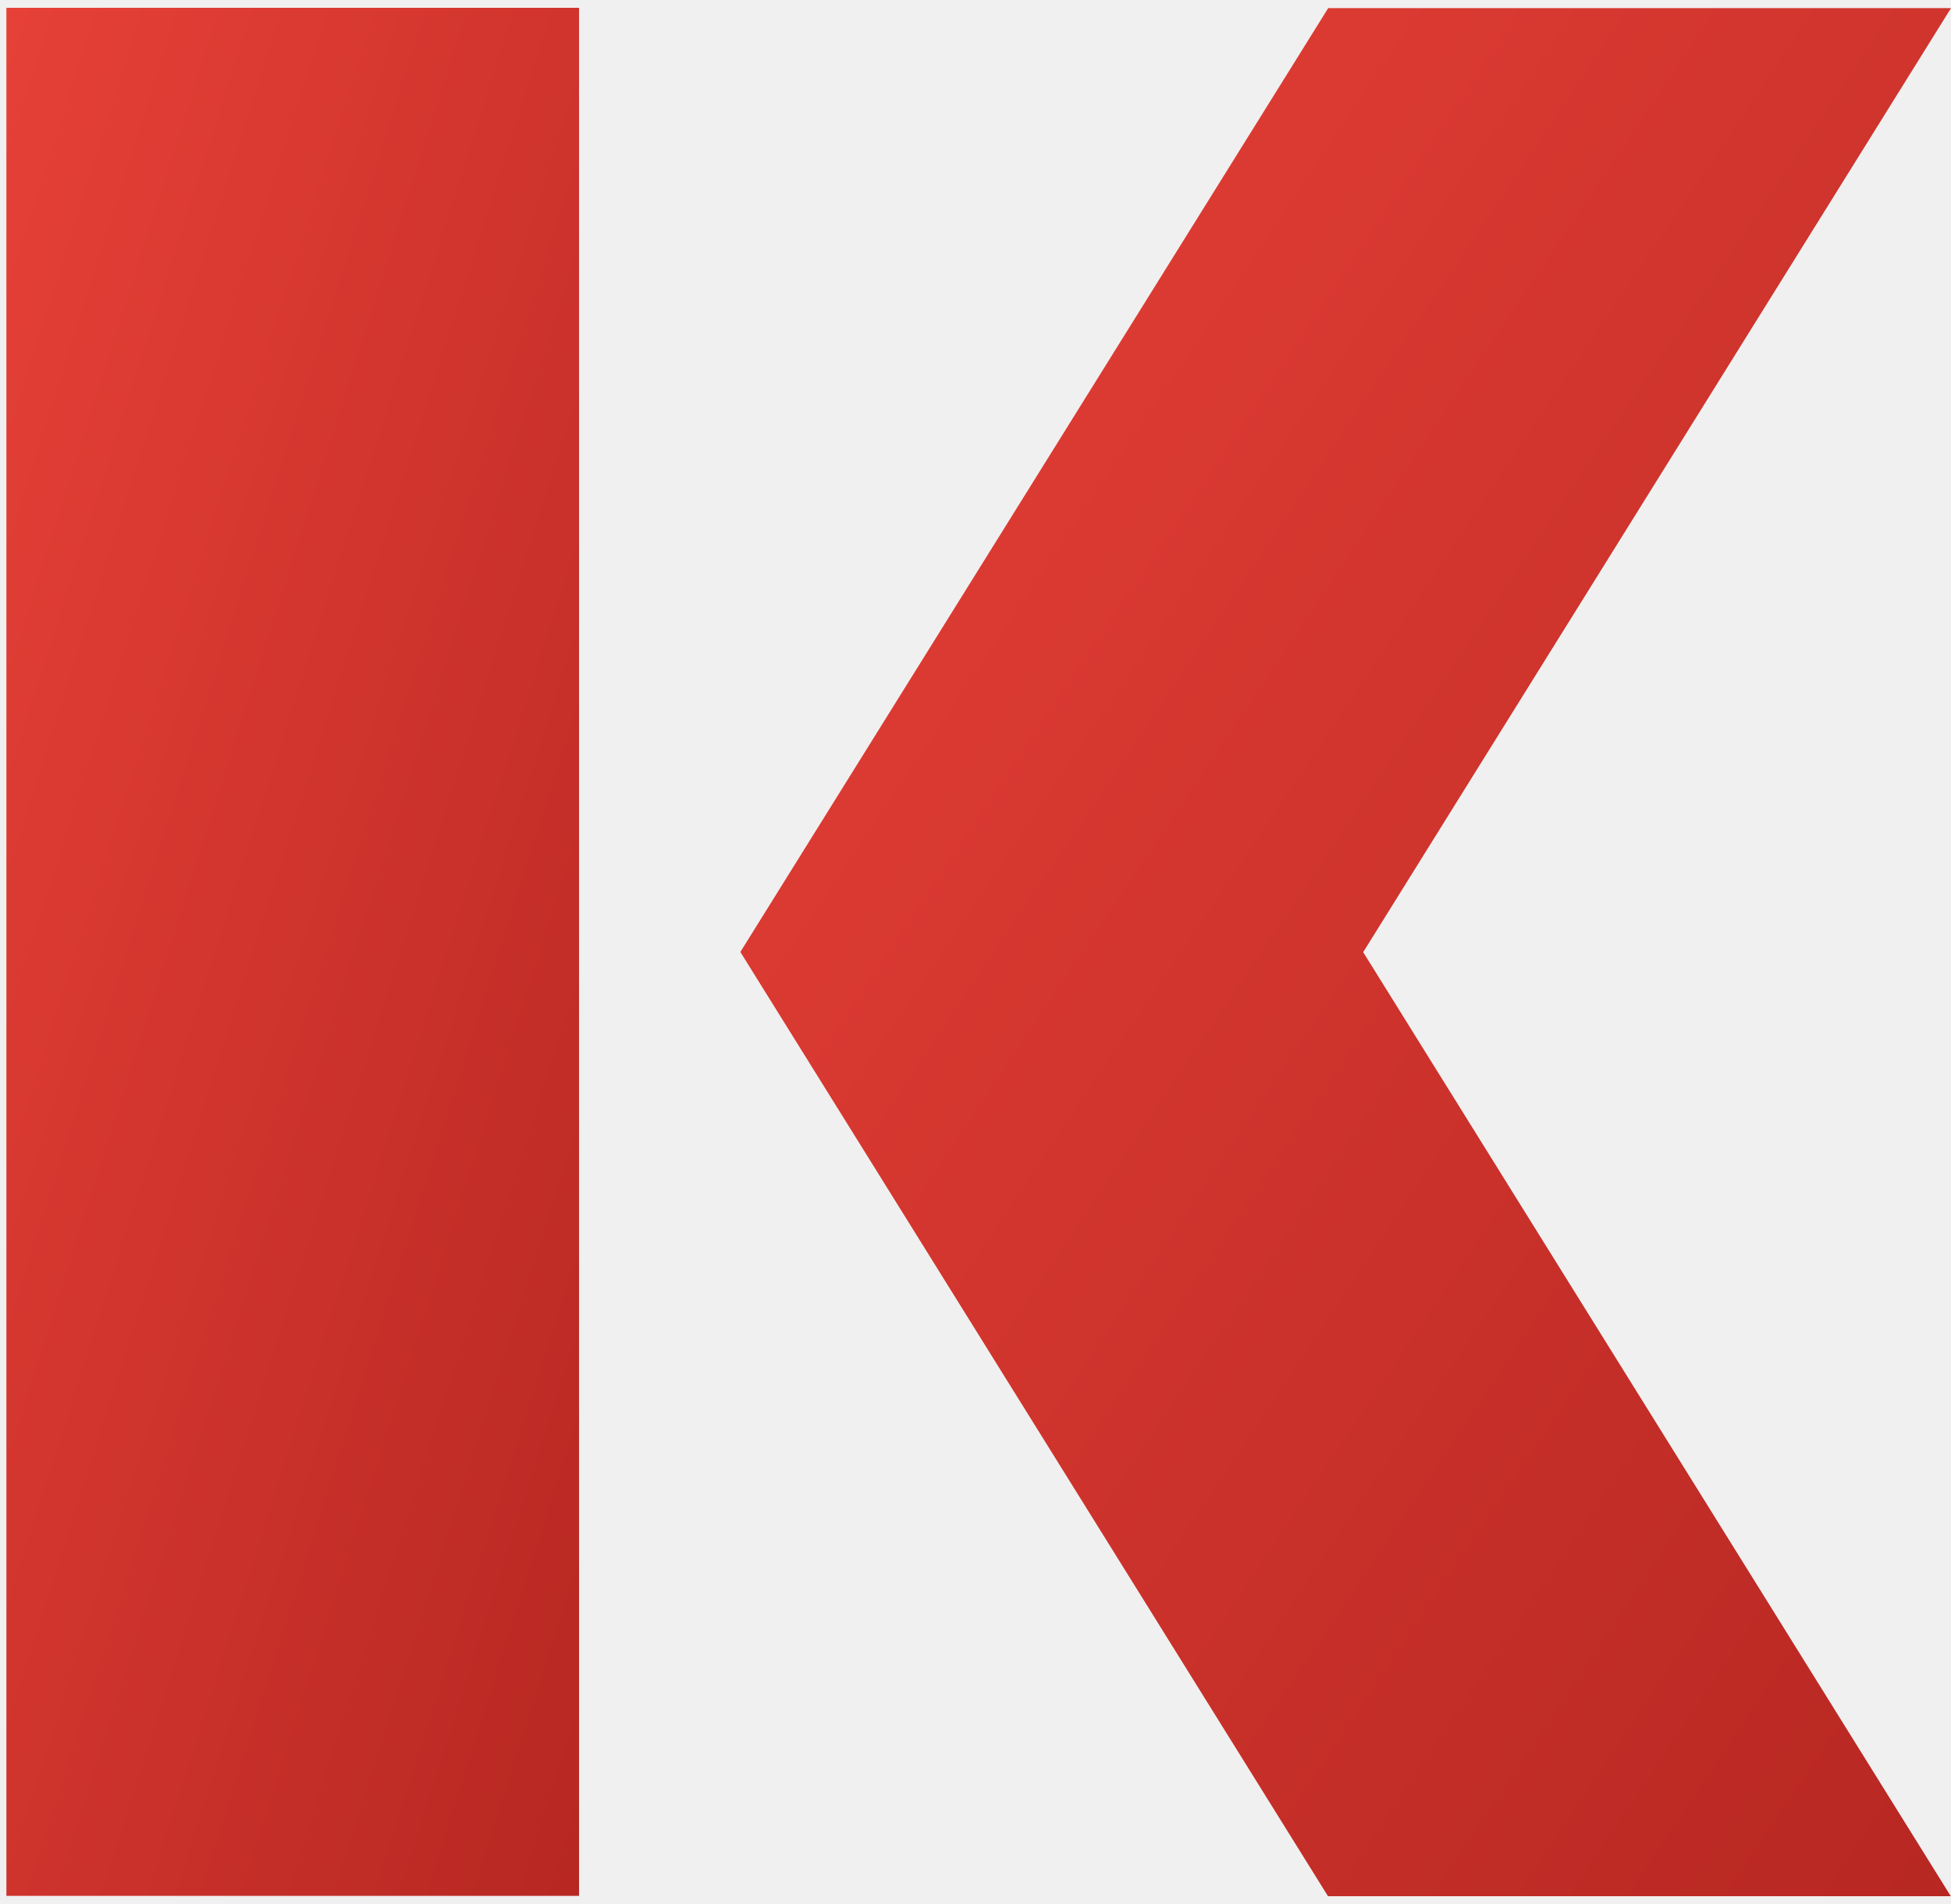
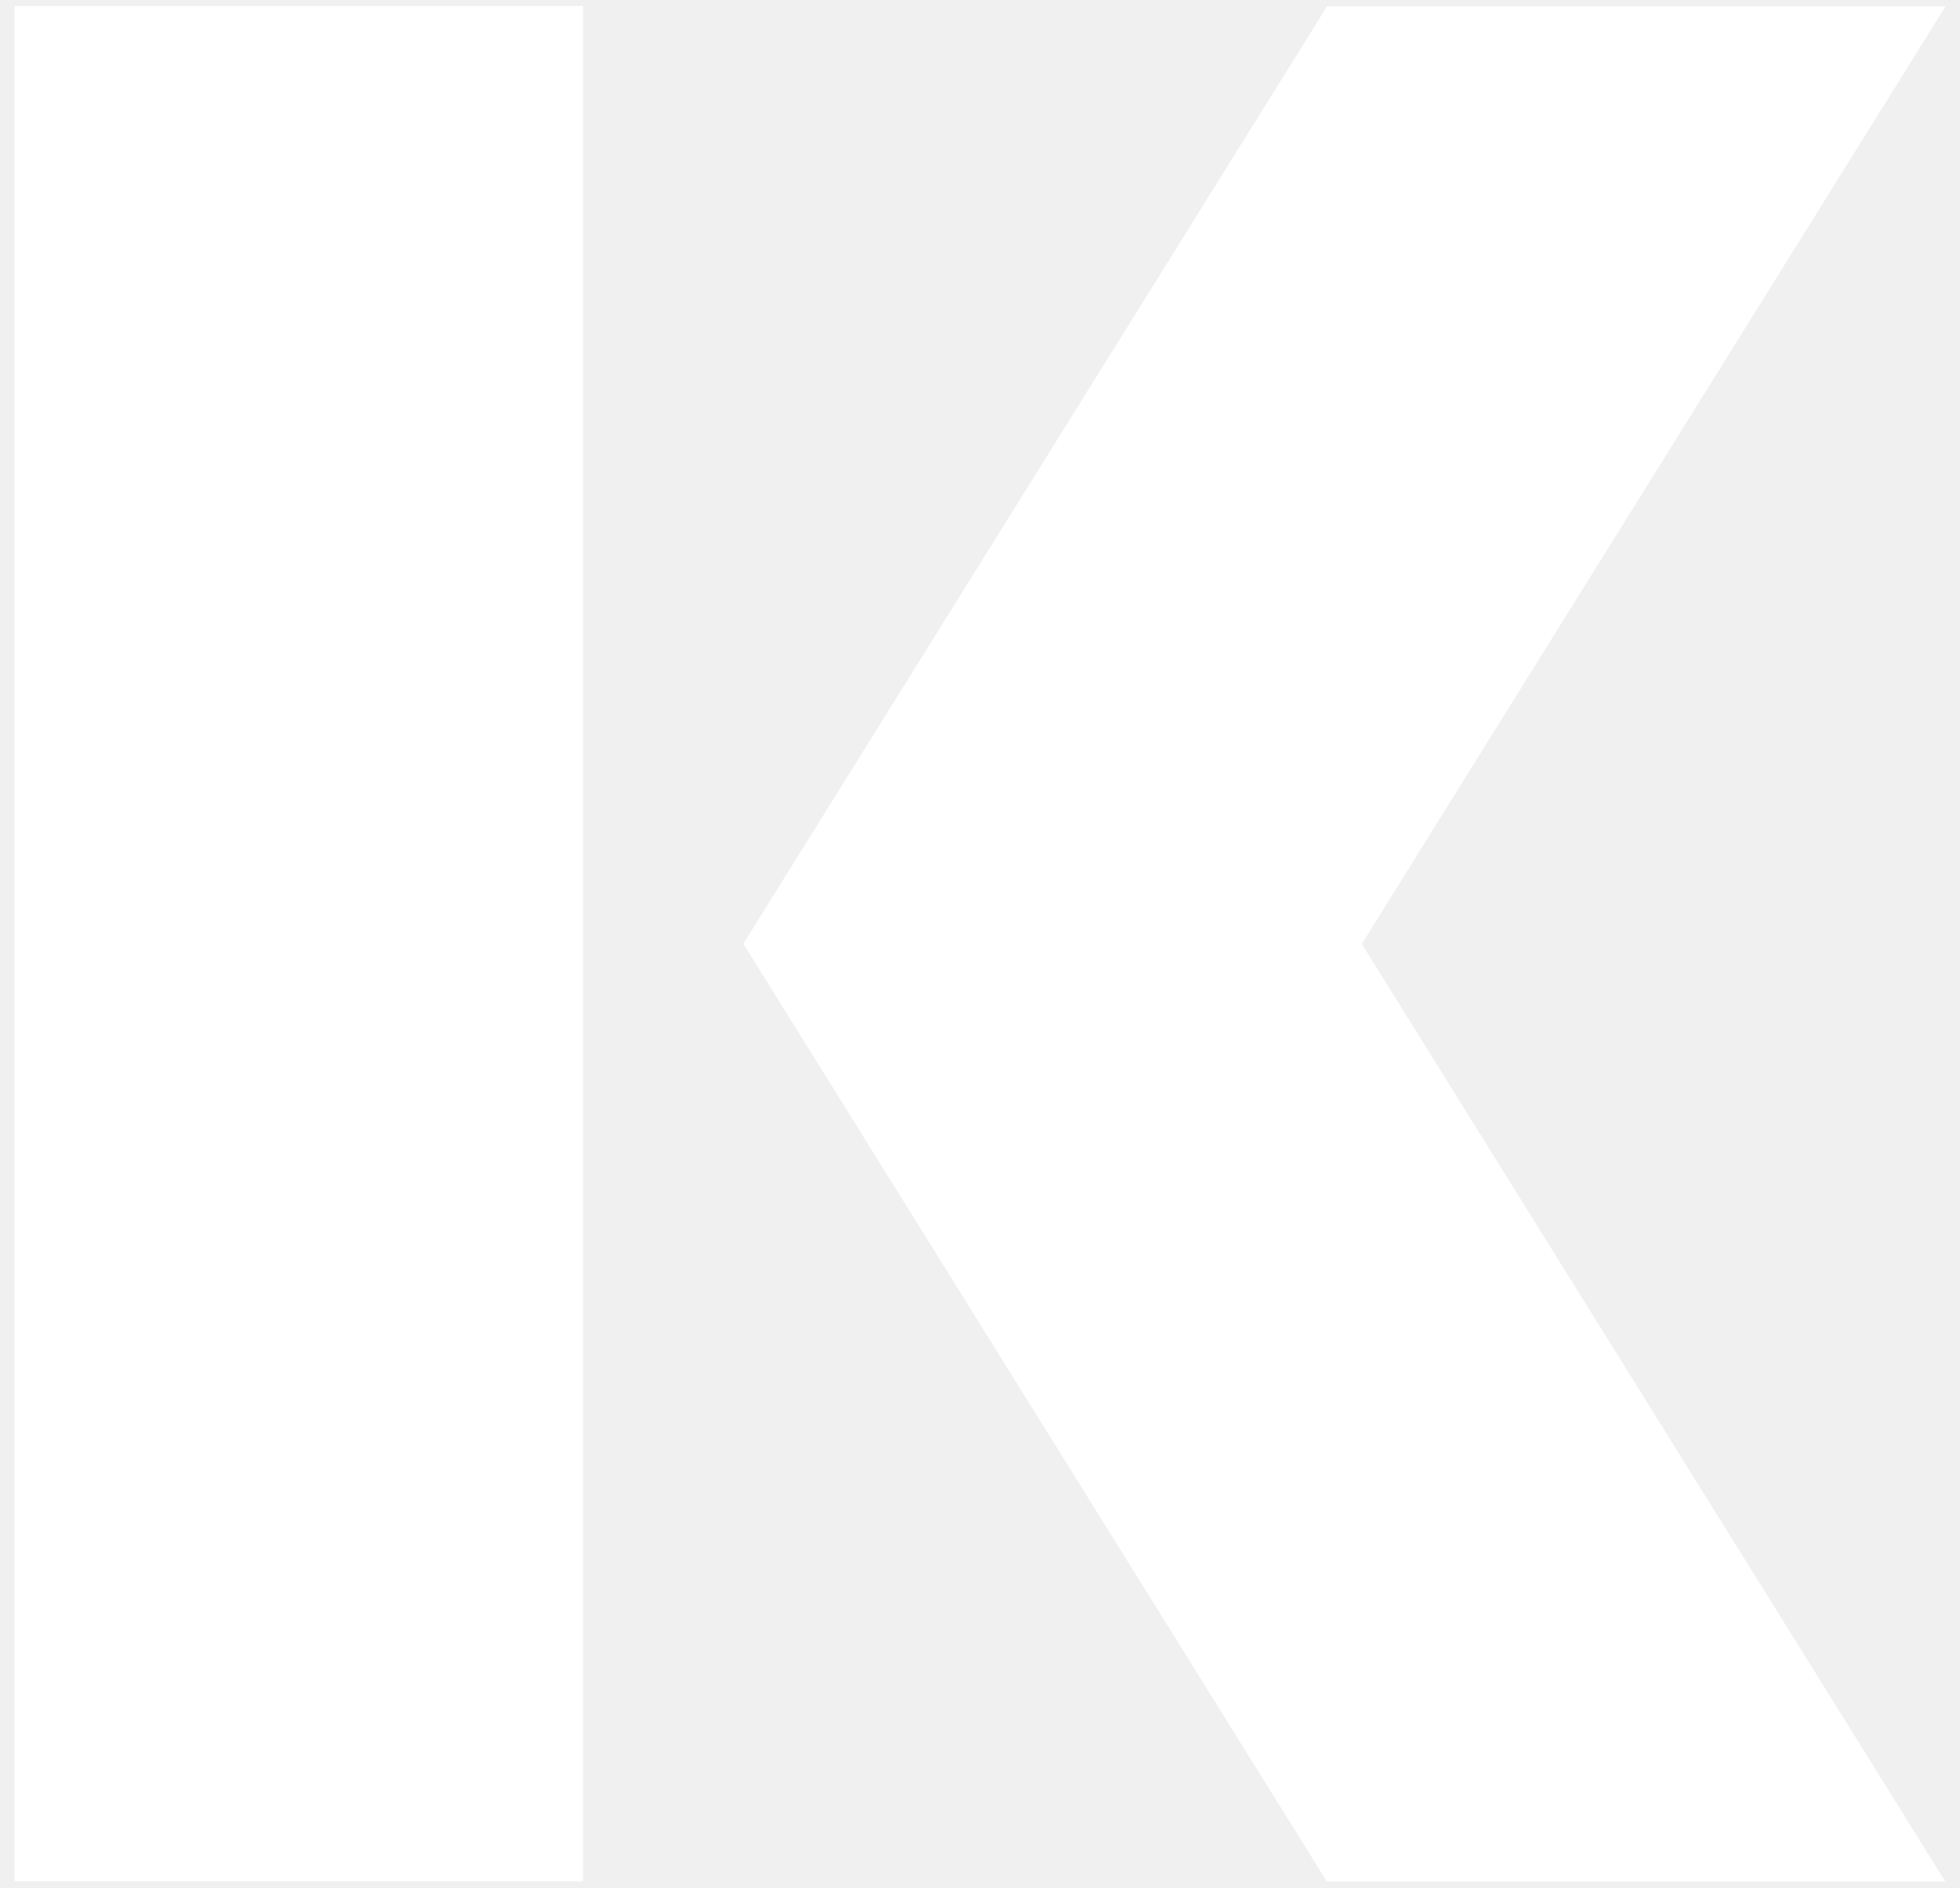
- <svg xmlns="http://www.w3.org/2000/svg" width="125" height="122" viewBox="0 0 125 122" fill="none">
-   <path d="M37.099 0.5H0.41V121.479H37.099V0.5Z" fill="url(#paint0_linear_174_2336)" />
-   <path d="M125 0.521H85.097L47.435 60.998L85.084 121.5H124.987L87.339 61.011L125 0.521Z" fill="url(#paint1_linear_174_2336)" />
-   <defs>
-     <linearGradient id="paint0_linear_174_2336" x1="-18.091" y1="-49.521" x2="146.715" y2="2.784" gradientUnits="userSpaceOnUse">
-       <stop stop-color="#FC4C41" />
-       <stop offset="1" stop-color="#8A0F0E" />
-     </linearGradient>
-     <linearGradient id="paint1_linear_174_2336" x1="8.322" y1="-49.499" x2="272.78" y2="127.939" gradientUnits="userSpaceOnUse">
-       <stop stop-color="#FC4C41" />
-       <stop offset="1" stop-color="#8A0F0E" />
-     </linearGradient>
-   </defs>
+ <svg xmlns="http://www.w3.org/2000/svg" width="108" height="104" viewBox="0 0 108 104" fill="none">
+   <path d="M32.132 0.336H0.8V103.65H32.132V0.336Z" fill="white" />
+   <path d="M107.199 0.352H73.122L40.96 51.998L73.111 103.666H107.188L75.037 52.009L107.199 0.352Z" fill="white" />
</svg>
